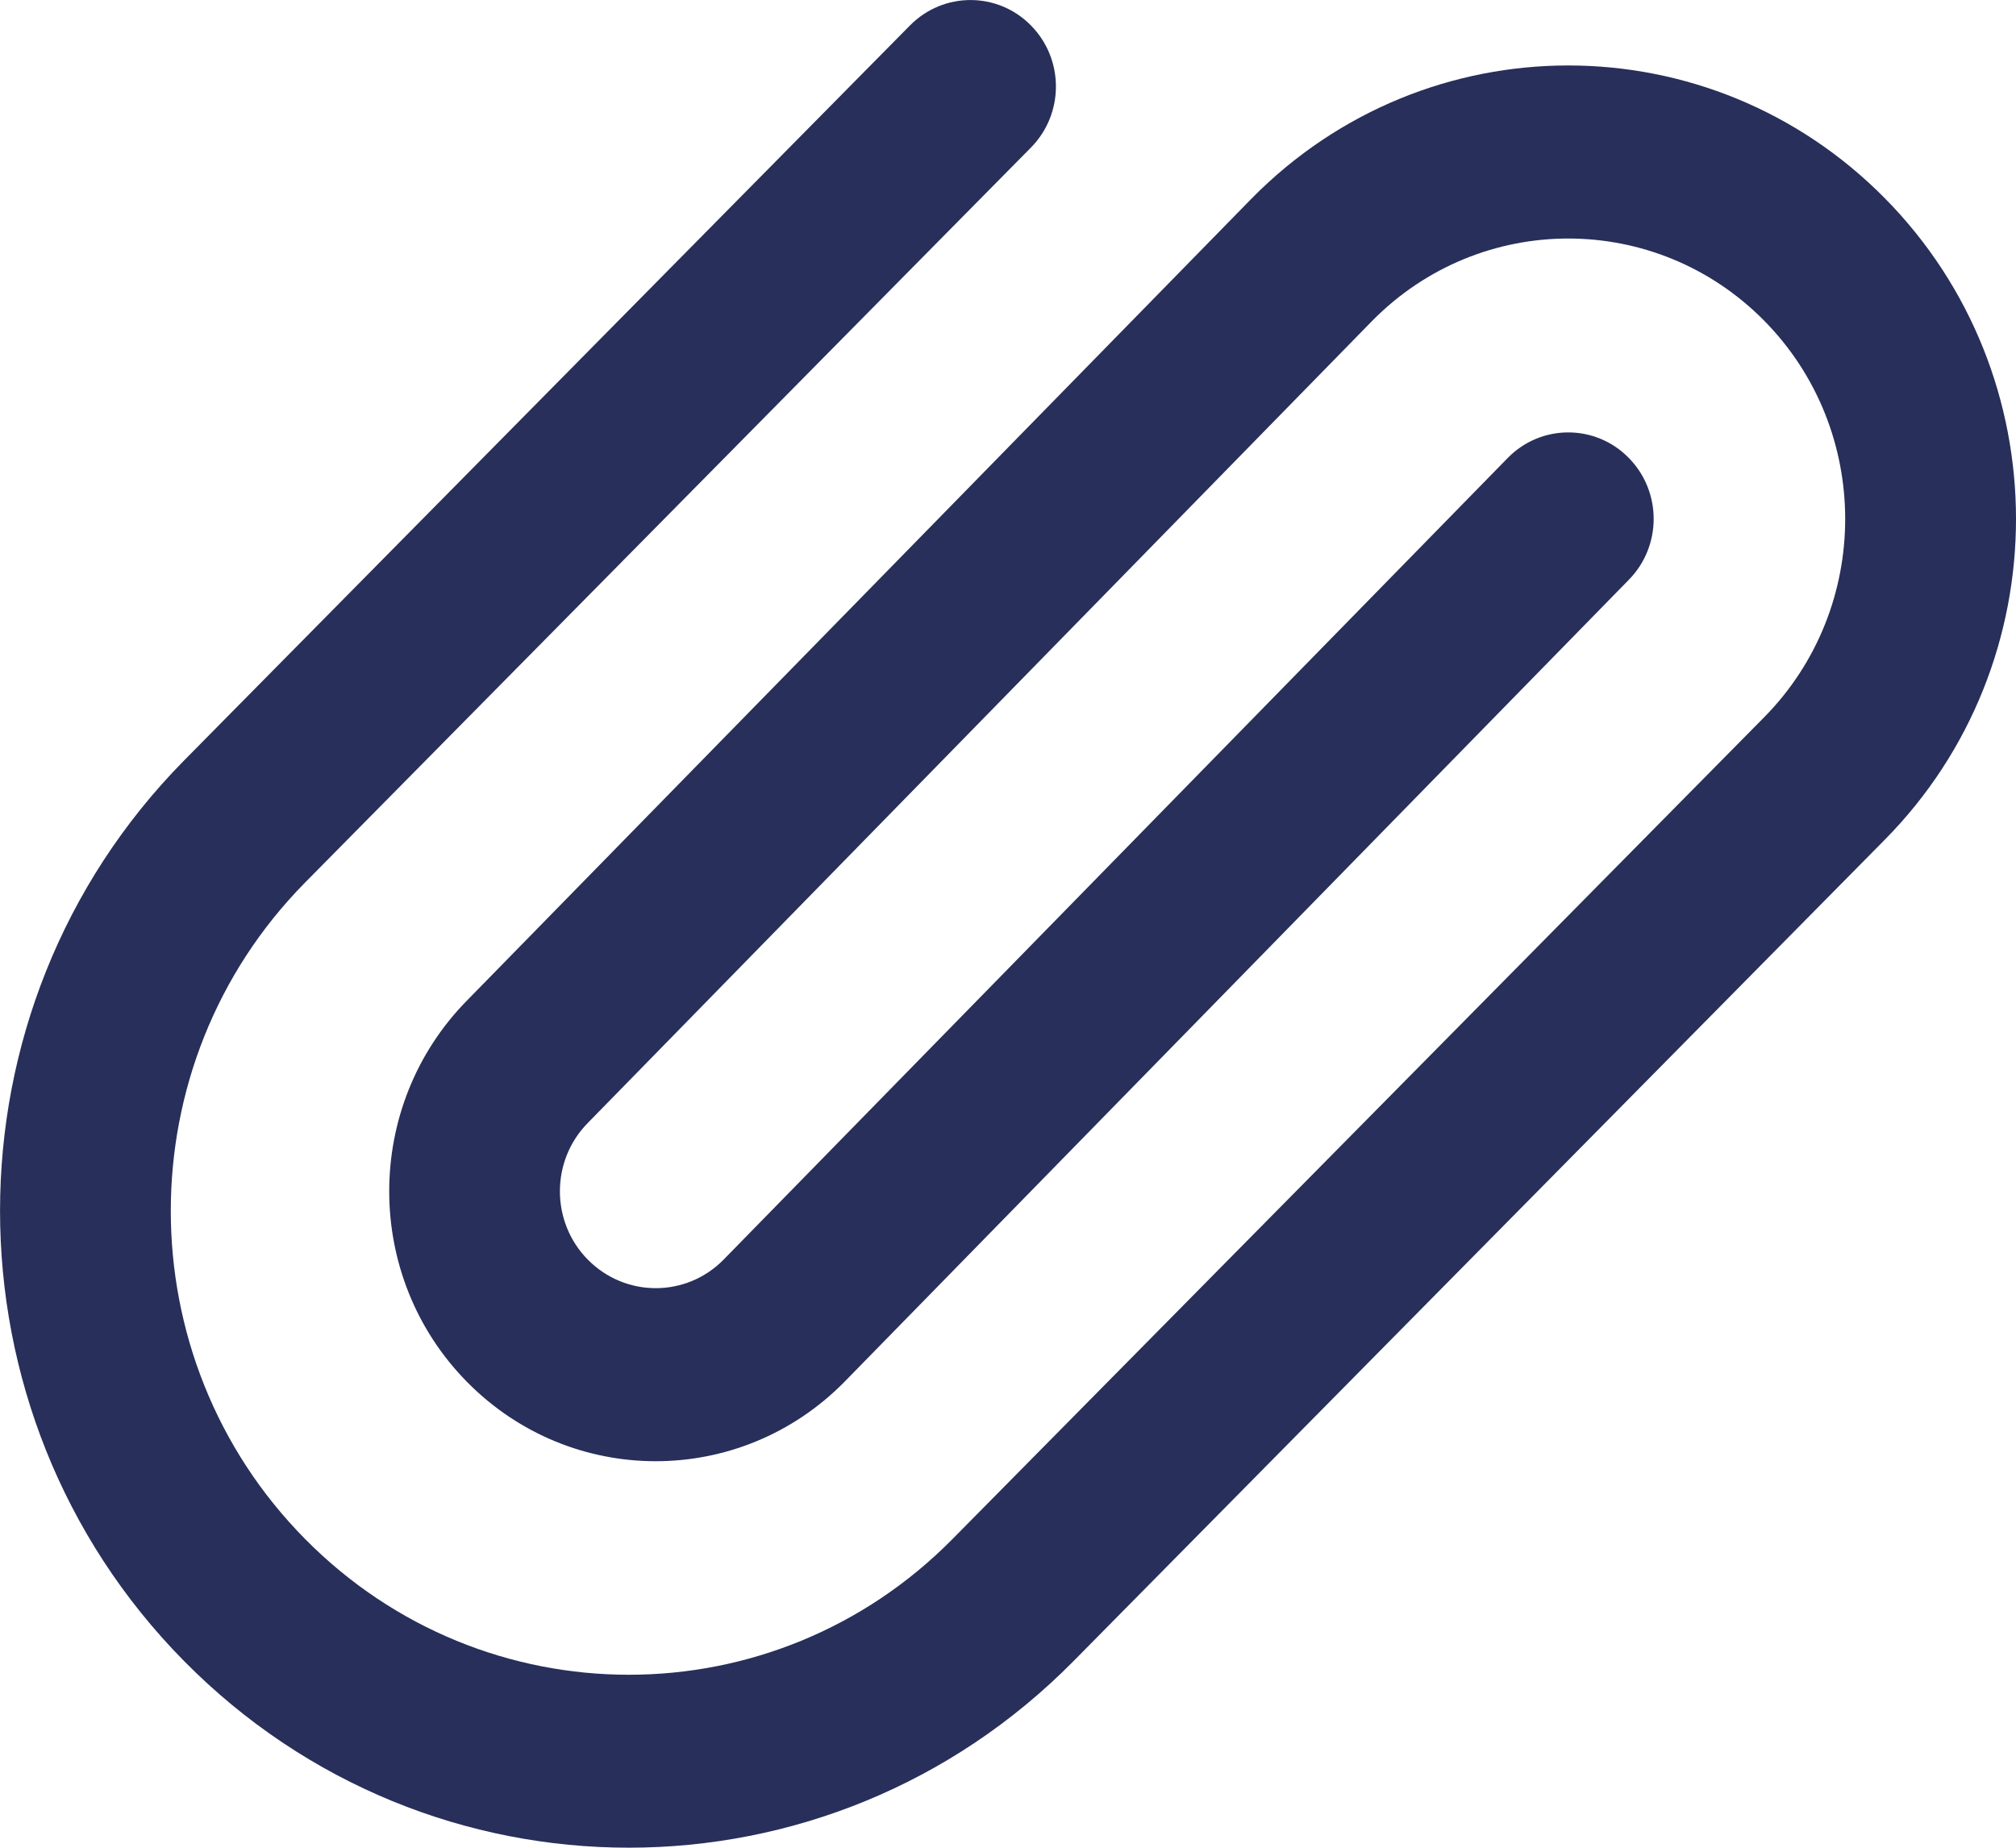
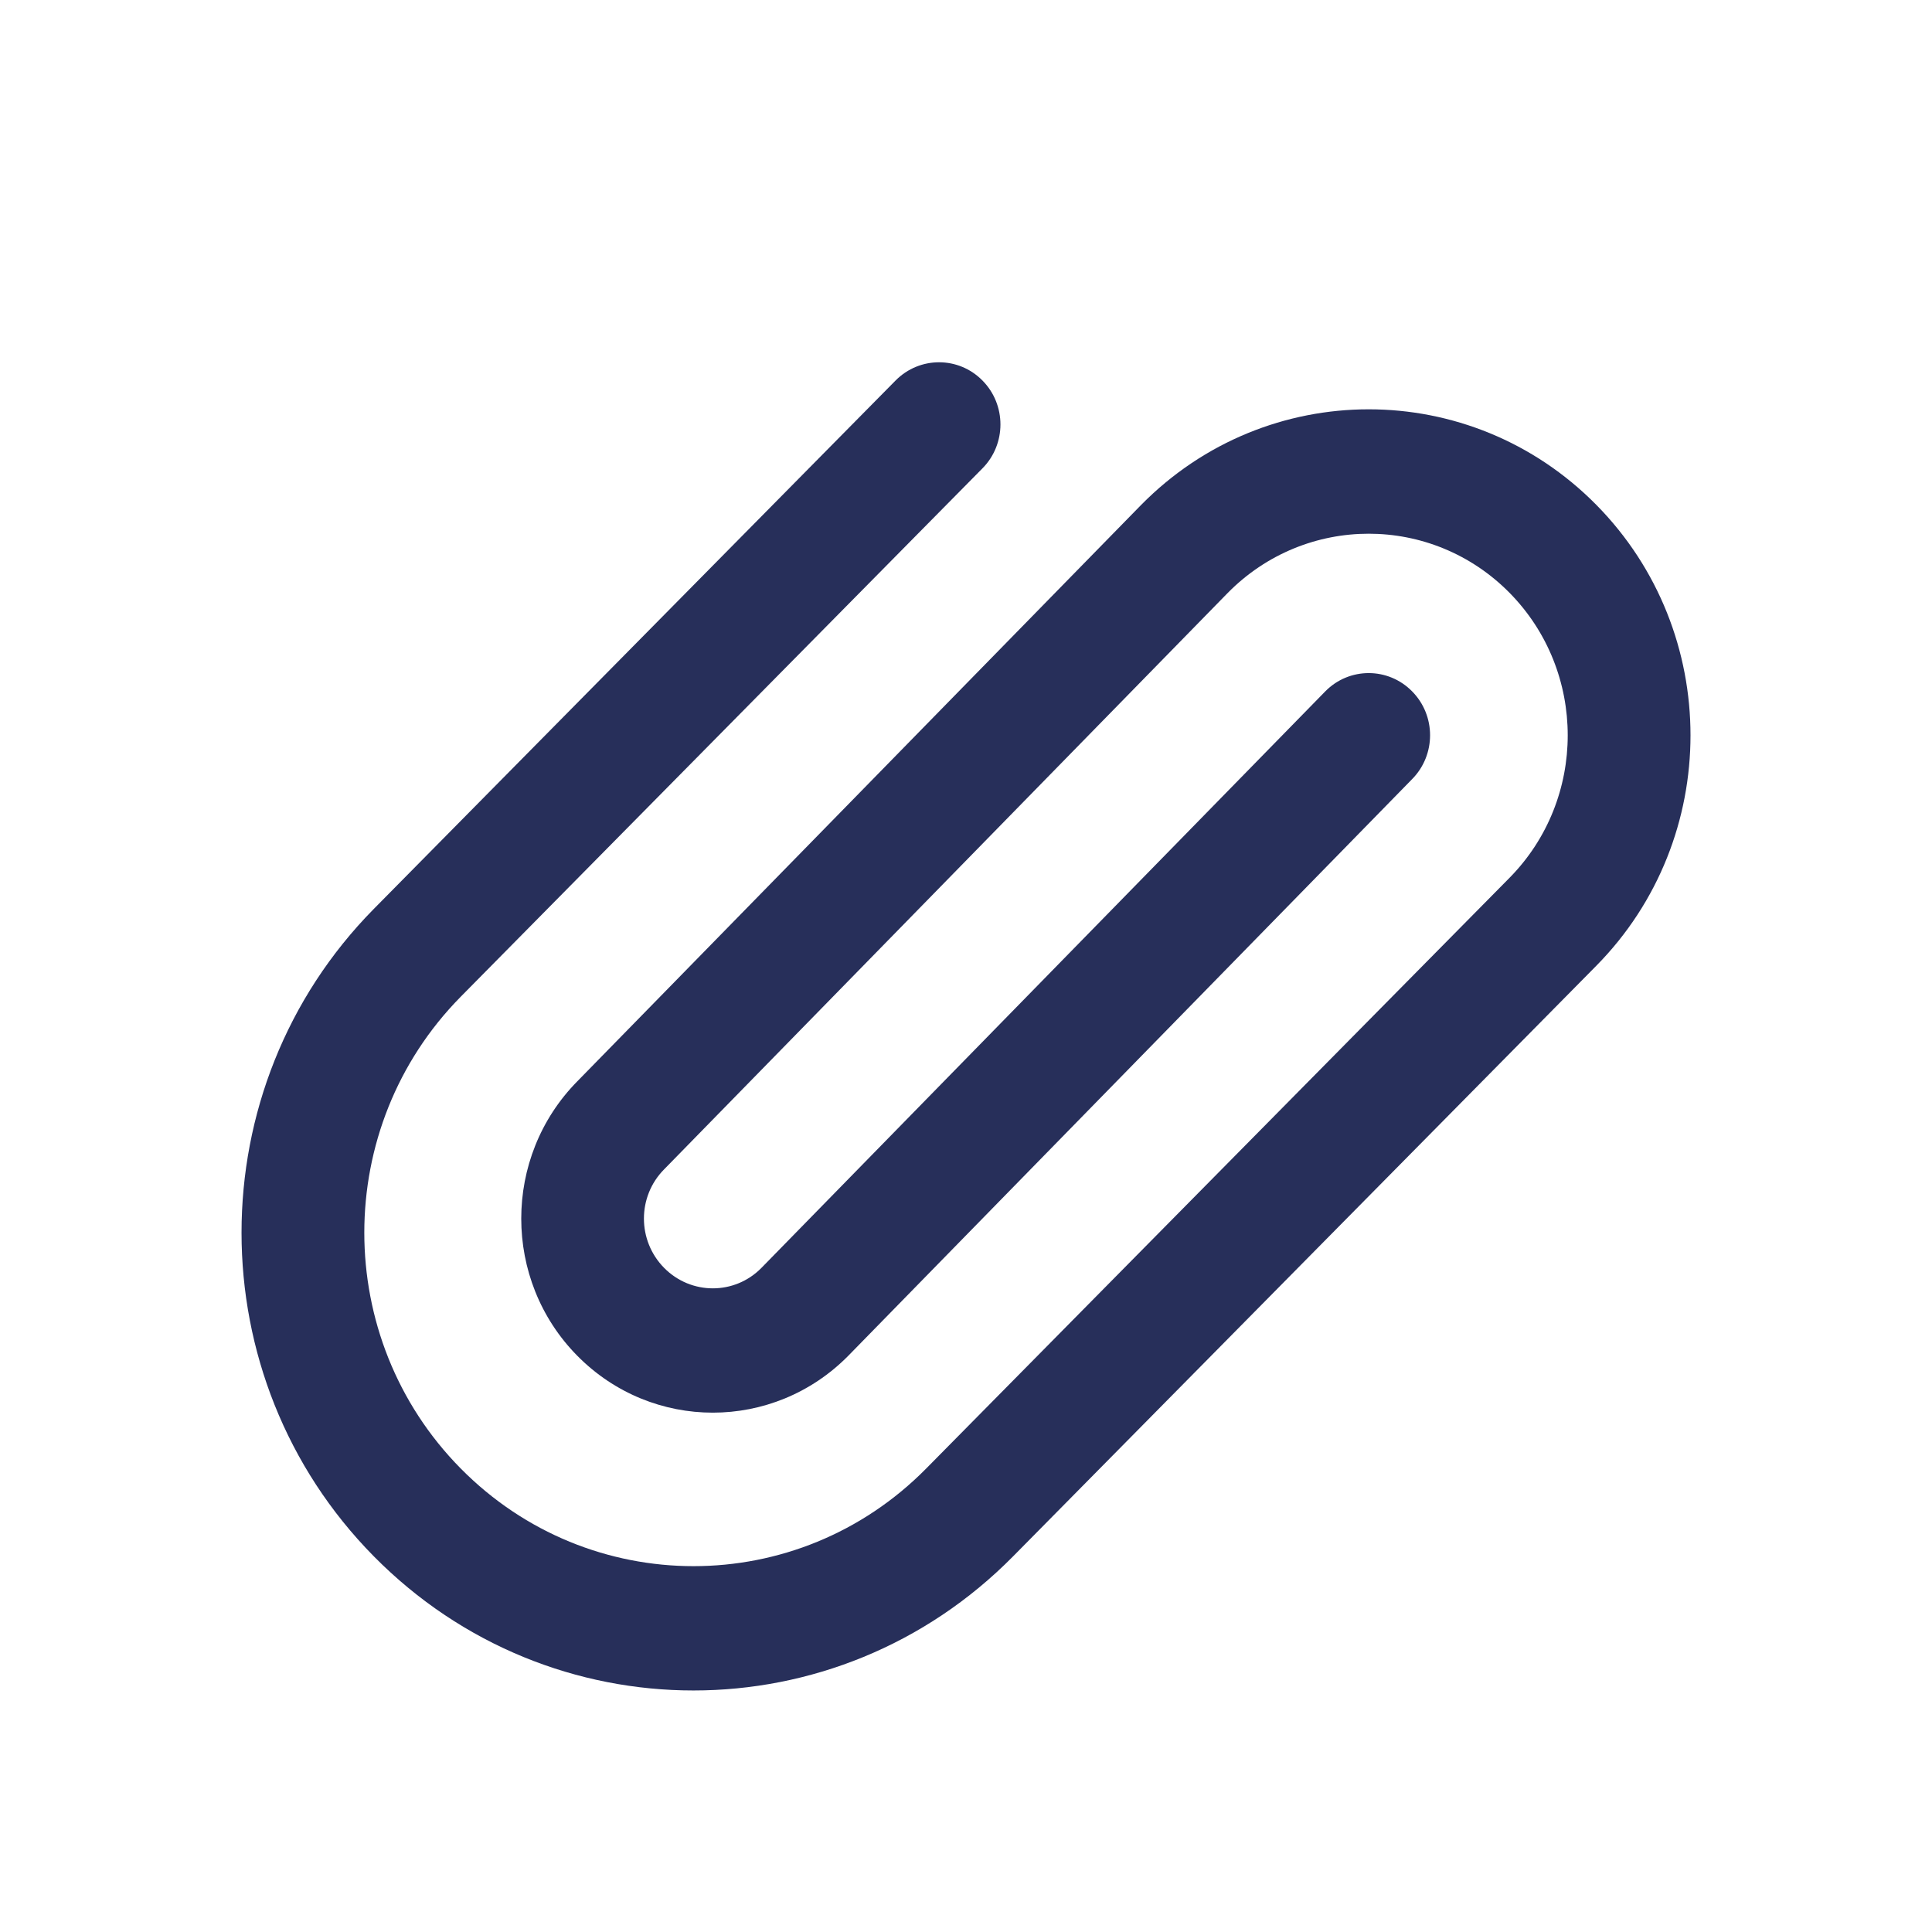
- <svg xmlns="http://www.w3.org/2000/svg" width="12" height="11" viewBox="0 0 12 11" fill="none">
-   <path fill-rule="evenodd" clip-rule="evenodd" d="M6.136 0.151C6.335 0.352 6.335 0.678 6.136 0.879L1.815 5.255C0.751 6.334 0.75 8.083 1.815 9.161C2.88 10.24 4.607 10.24 5.671 9.161L10.501 4.27C11.144 3.618 11.144 2.561 10.501 1.909C9.857 1.257 8.813 1.257 8.169 1.909L3.5 6.684C3.277 6.909 3.277 7.275 3.5 7.5C3.723 7.725 4.084 7.725 4.306 7.5L8.976 2.725C9.174 2.524 9.496 2.524 9.694 2.725C9.893 2.926 9.893 3.252 9.694 3.453L5.025 8.228C4.405 8.856 3.401 8.856 2.781 8.228C2.162 7.601 2.162 6.583 2.781 5.955L7.451 1.181C8.491 0.126 10.179 0.126 11.22 1.181C12.26 2.235 12.26 3.944 11.22 4.998L6.39 9.889C4.928 11.37 2.558 11.37 1.096 9.889C-0.365 8.409 -0.365 6.008 1.096 4.527L5.417 0.151C5.616 -0.05 5.938 -0.05 6.136 0.151Z" fill="#272F5A" />
+ <svg xmlns="http://www.w3.org/2000/svg" width="16" height="16" viewBox="0 0 16 16" fill="none">
+   <path fill-rule="evenodd" clip-rule="evenodd" d="M8.136 3.151C8.335 3.352 8.335 3.678 8.136 3.879L3.815 8.255C2.751 9.334 2.751 11.083 3.815 12.161C4.88 13.24 6.607 13.24 7.671 12.161L12.501 7.27C13.144 6.618 13.144 5.561 12.501 4.909C11.857 4.257 10.813 4.257 10.169 4.909L5.5 9.684C5.277 9.909 5.277 10.274 5.5 10.5C5.723 10.726 6.084 10.726 6.306 10.5L10.976 5.725C11.174 5.524 11.496 5.524 11.694 5.725C11.893 5.926 11.893 6.252 11.694 6.453L7.025 11.228C6.405 11.856 5.401 11.856 4.781 11.228C4.162 10.601 4.162 9.583 4.781 8.955L9.451 4.181C10.491 3.126 12.179 3.126 13.22 4.181C14.26 5.235 14.26 6.944 13.22 7.998L8.39 12.889C6.928 14.37 4.558 14.37 3.096 12.889C1.635 11.409 1.635 9.008 3.096 7.527L7.417 3.151C7.616 2.95 7.938 2.95 8.136 3.151Z" fill="#272F5A" />
</svg>
